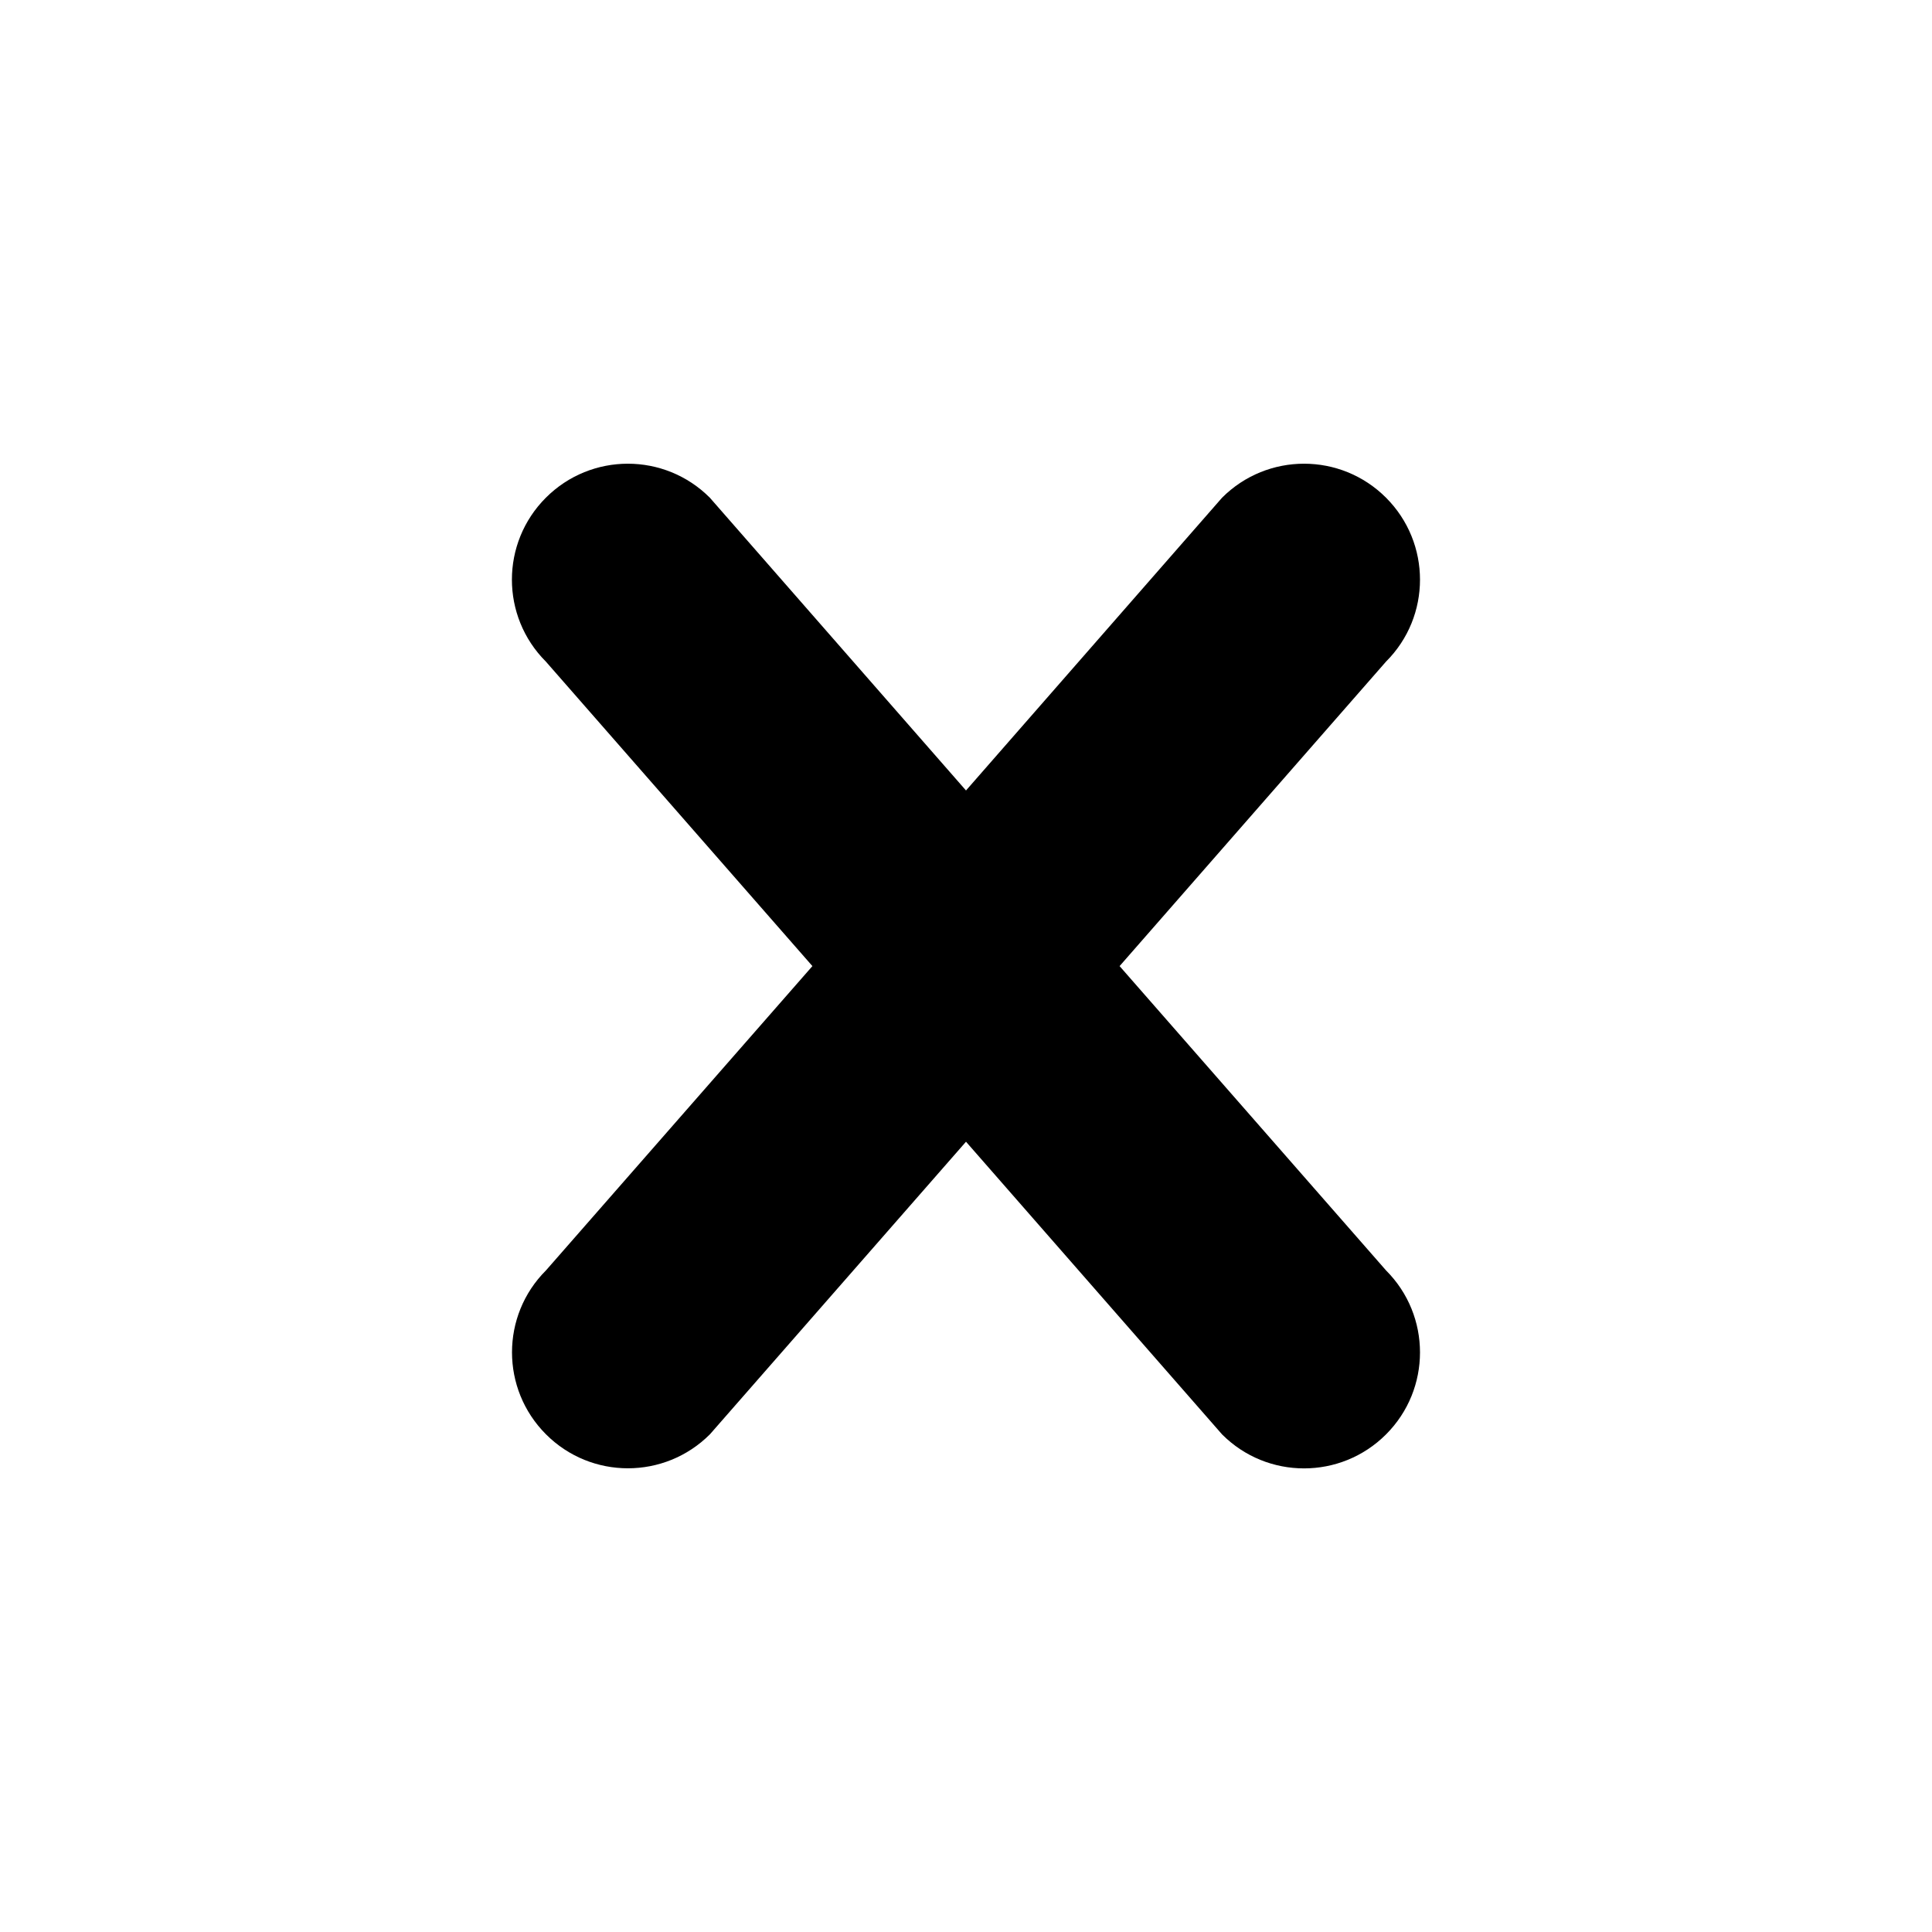
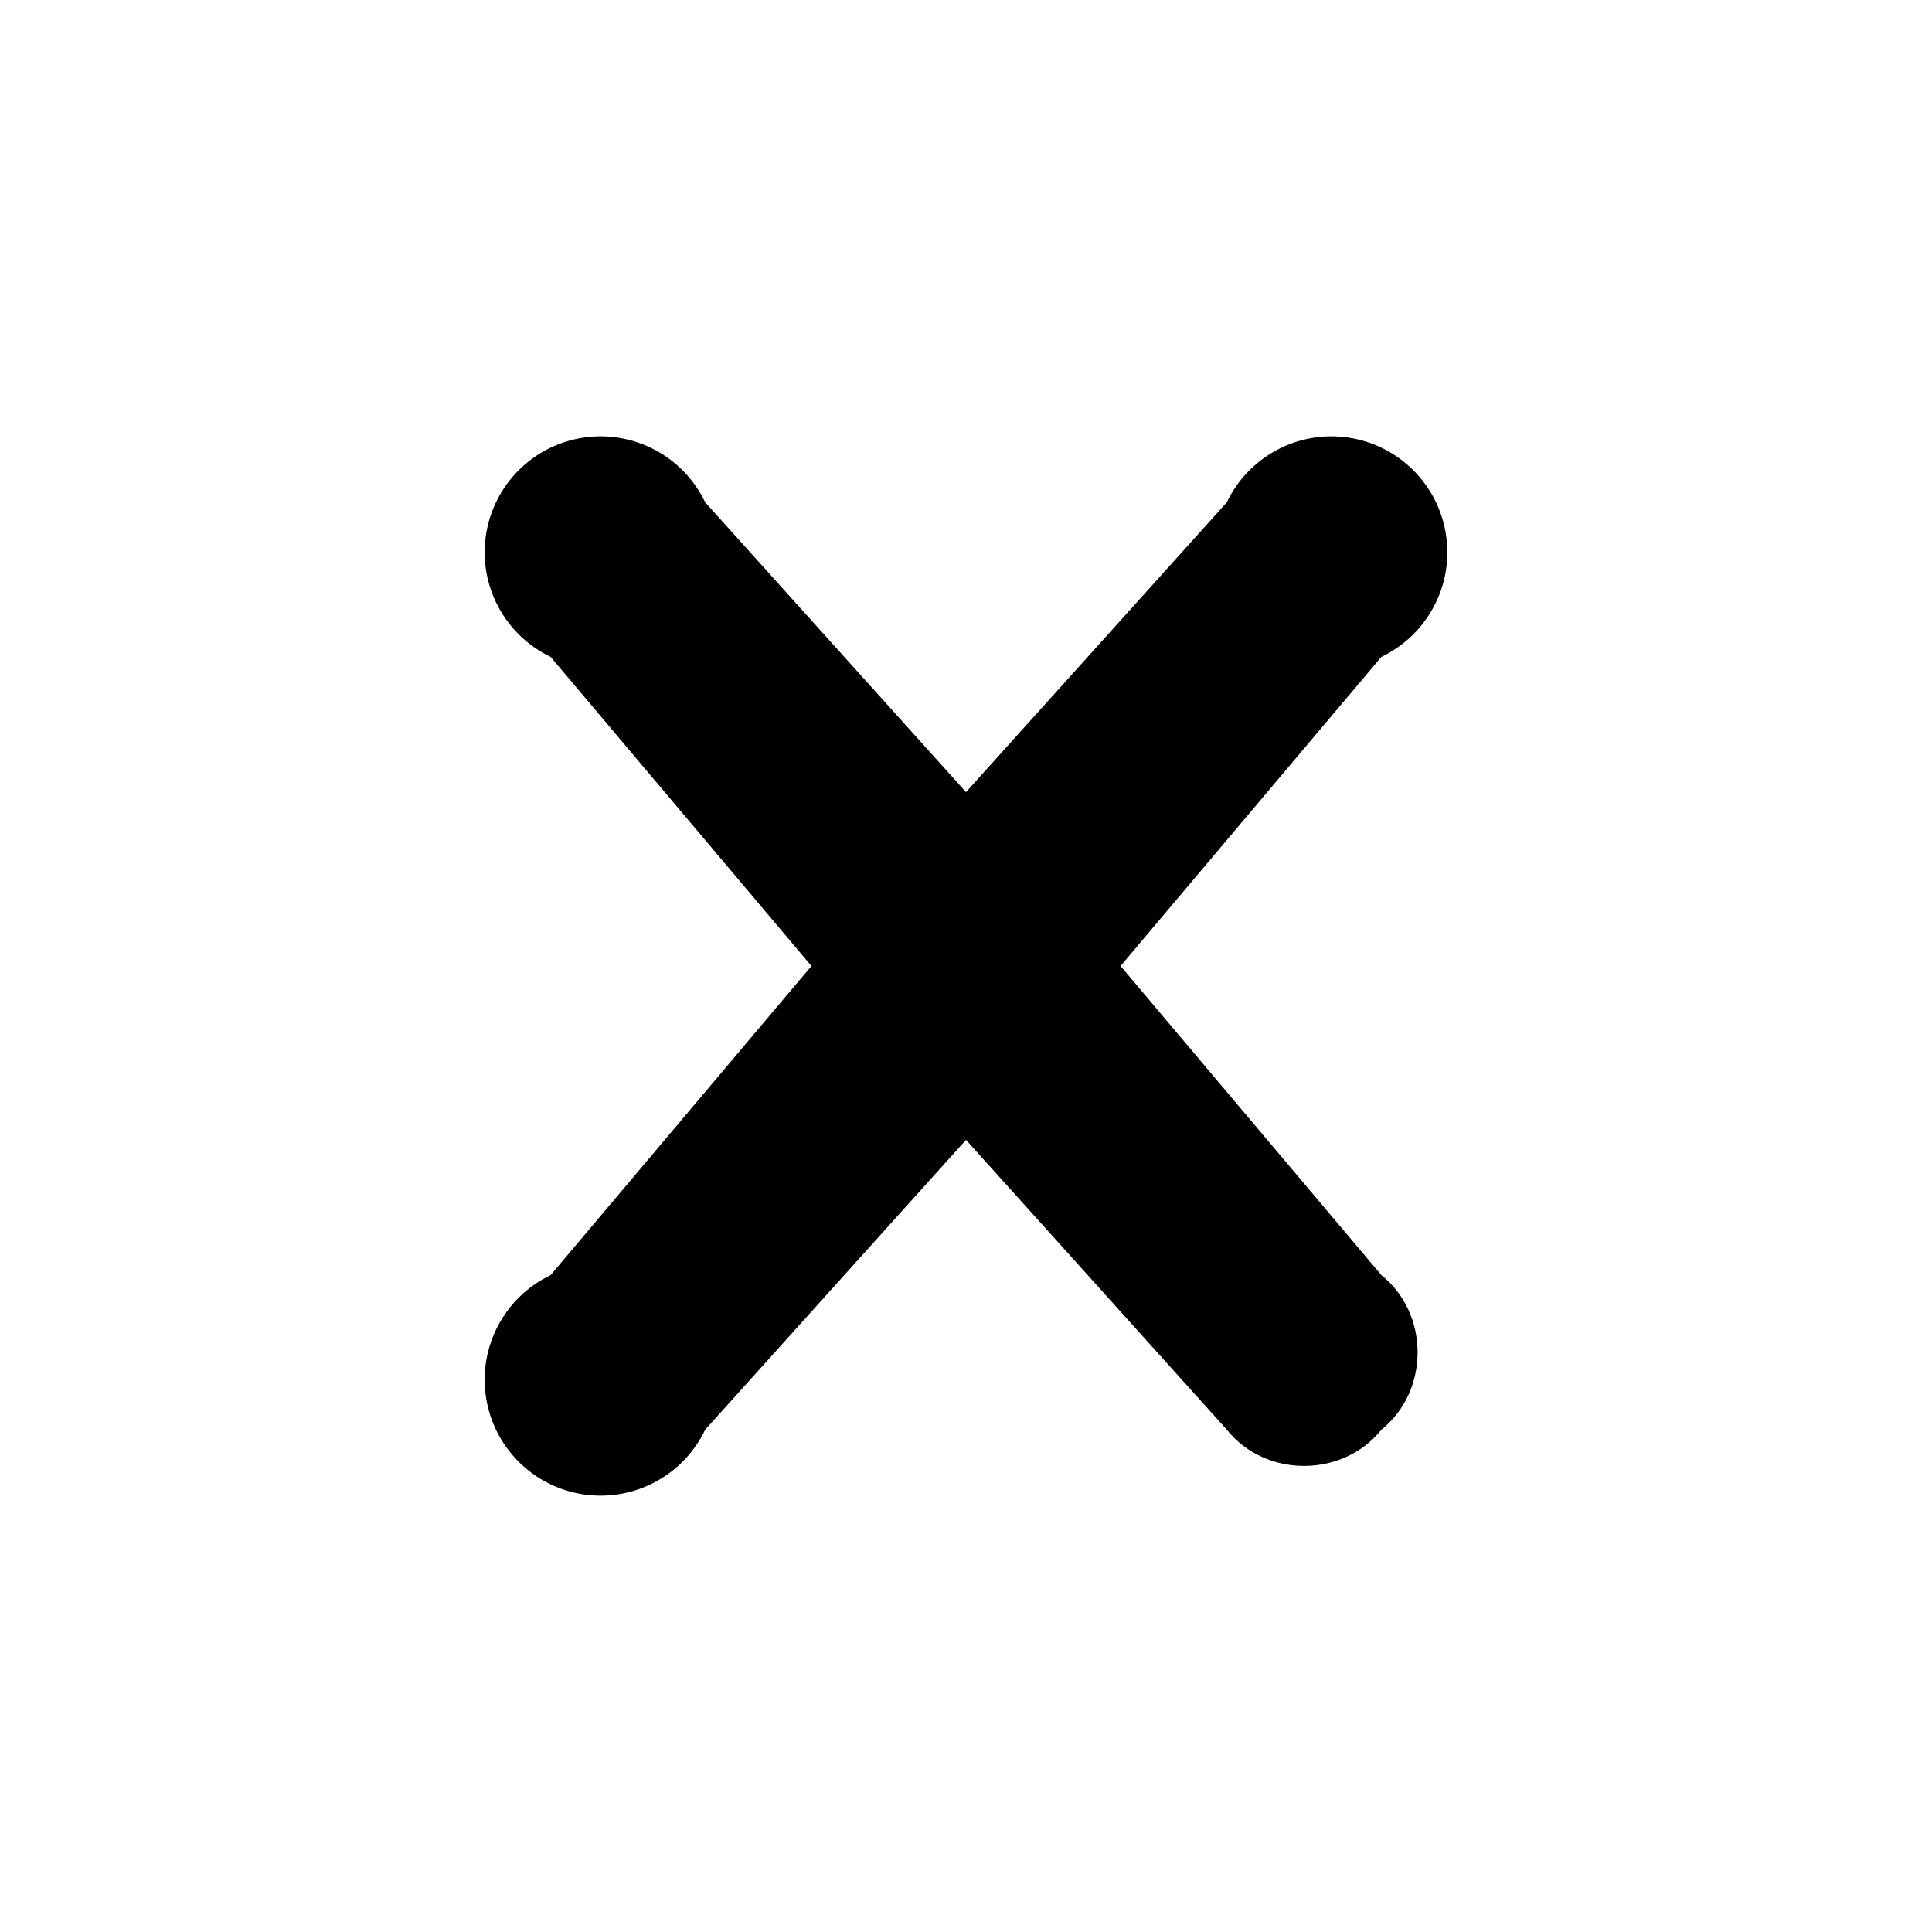
- <svg xmlns="http://www.w3.org/2000/svg" version="1.1" id="Cross" x="0px" y="0px" viewBox="0 0 20 20" enable-background="new 0 0 20 20" xml:space="preserve">
-   <path d="M14.348,14.849c-0.469,0.469-1.229,0.469-1.697,0L10,11.819l-2.651,3.029c-0.469,0.469-1.229,0.469-1.697,0  c-0.469-0.469-0.469-1.229,0-1.697l2.758-3.15L5.651,6.849c-0.469-0.469-0.469-1.228,0-1.697c0.469-0.469,1.228-0.469,1.697,0  L10,8.183l2.651-3.031c0.469-0.469,1.228-0.469,1.697,0c0.469,0.469,0.469,1.229,0,1.697l-2.758,3.152l2.758,3.15  C14.817,13.62,14.817,14.38,14.348,14.849z" />
+ <svg xmlns="http://www.w3.org/2000/svg" viewBox="0 0 20 20">
+   <path d="M14.3 14.8c-.4.5-1.2.5-1.6 0l-2.7-3-2.7 3a1.2 1.2 0 1 1-1.6-1.6L8.4 10 5.7 6.8a1.2 1.2 0 1 1 1.6-1.6l2.7 3 2.7-3a1.2 1.2 0 1 1 1.6 1.6L11.6 10l2.7 3.2c.5.4.5 1.2 0 1.6z" />
</svg>
